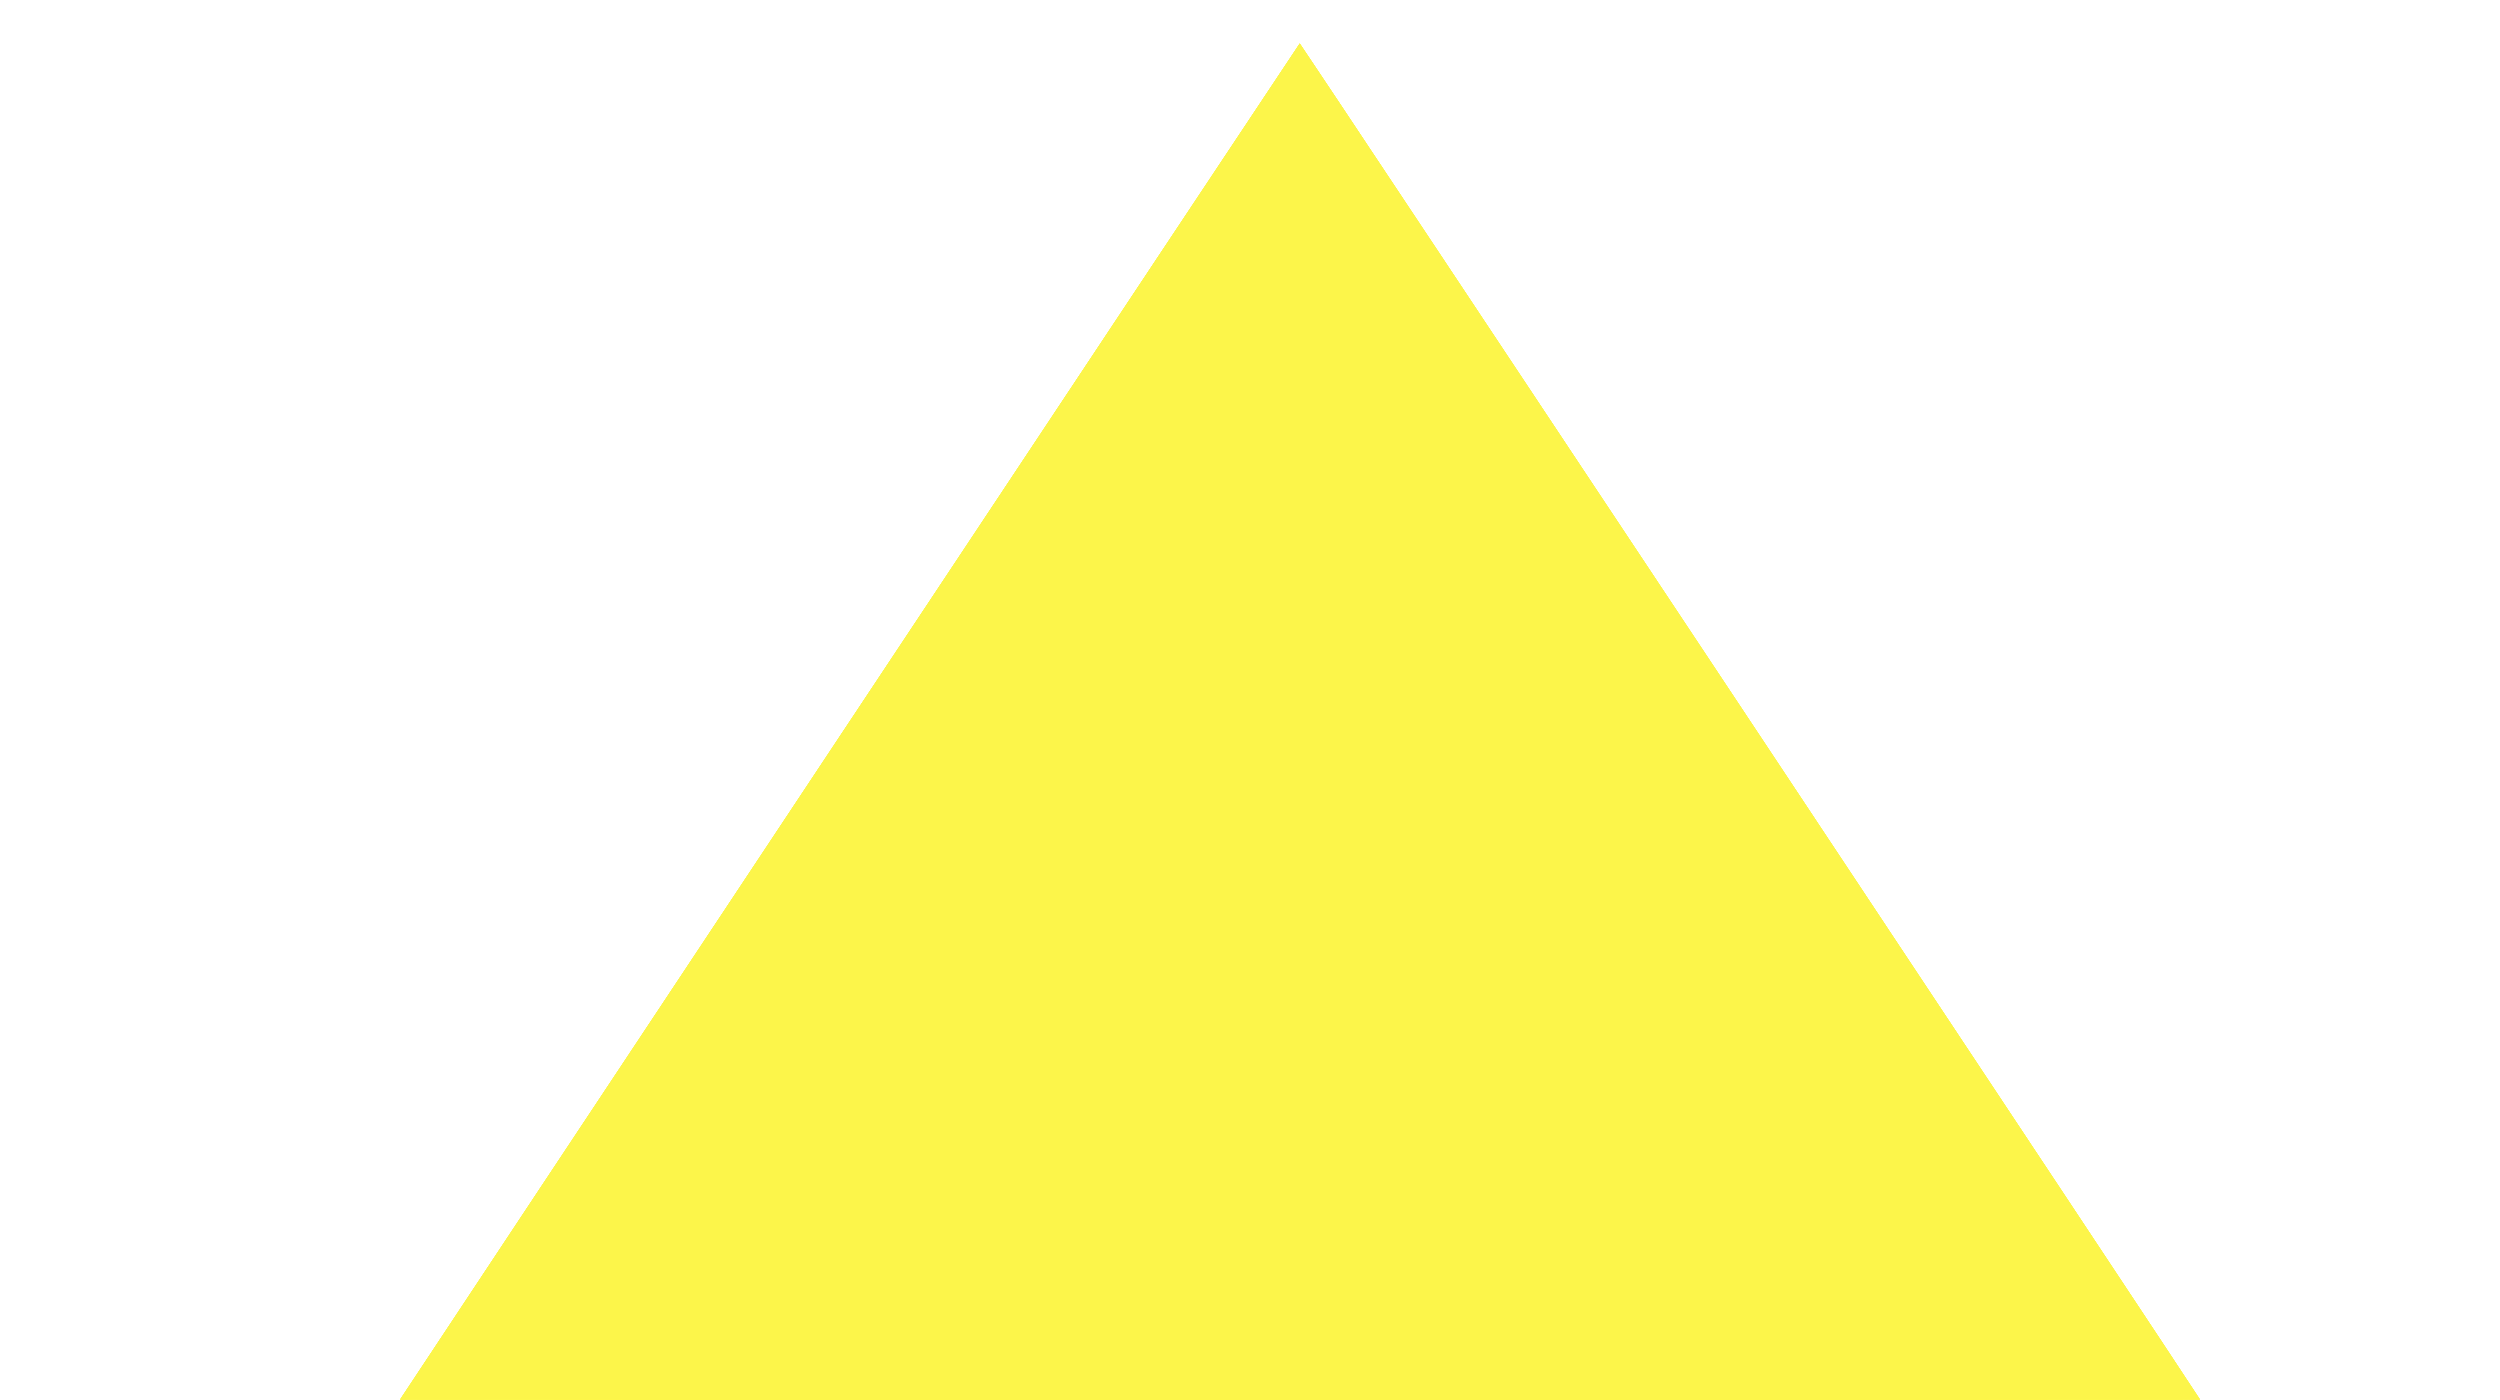
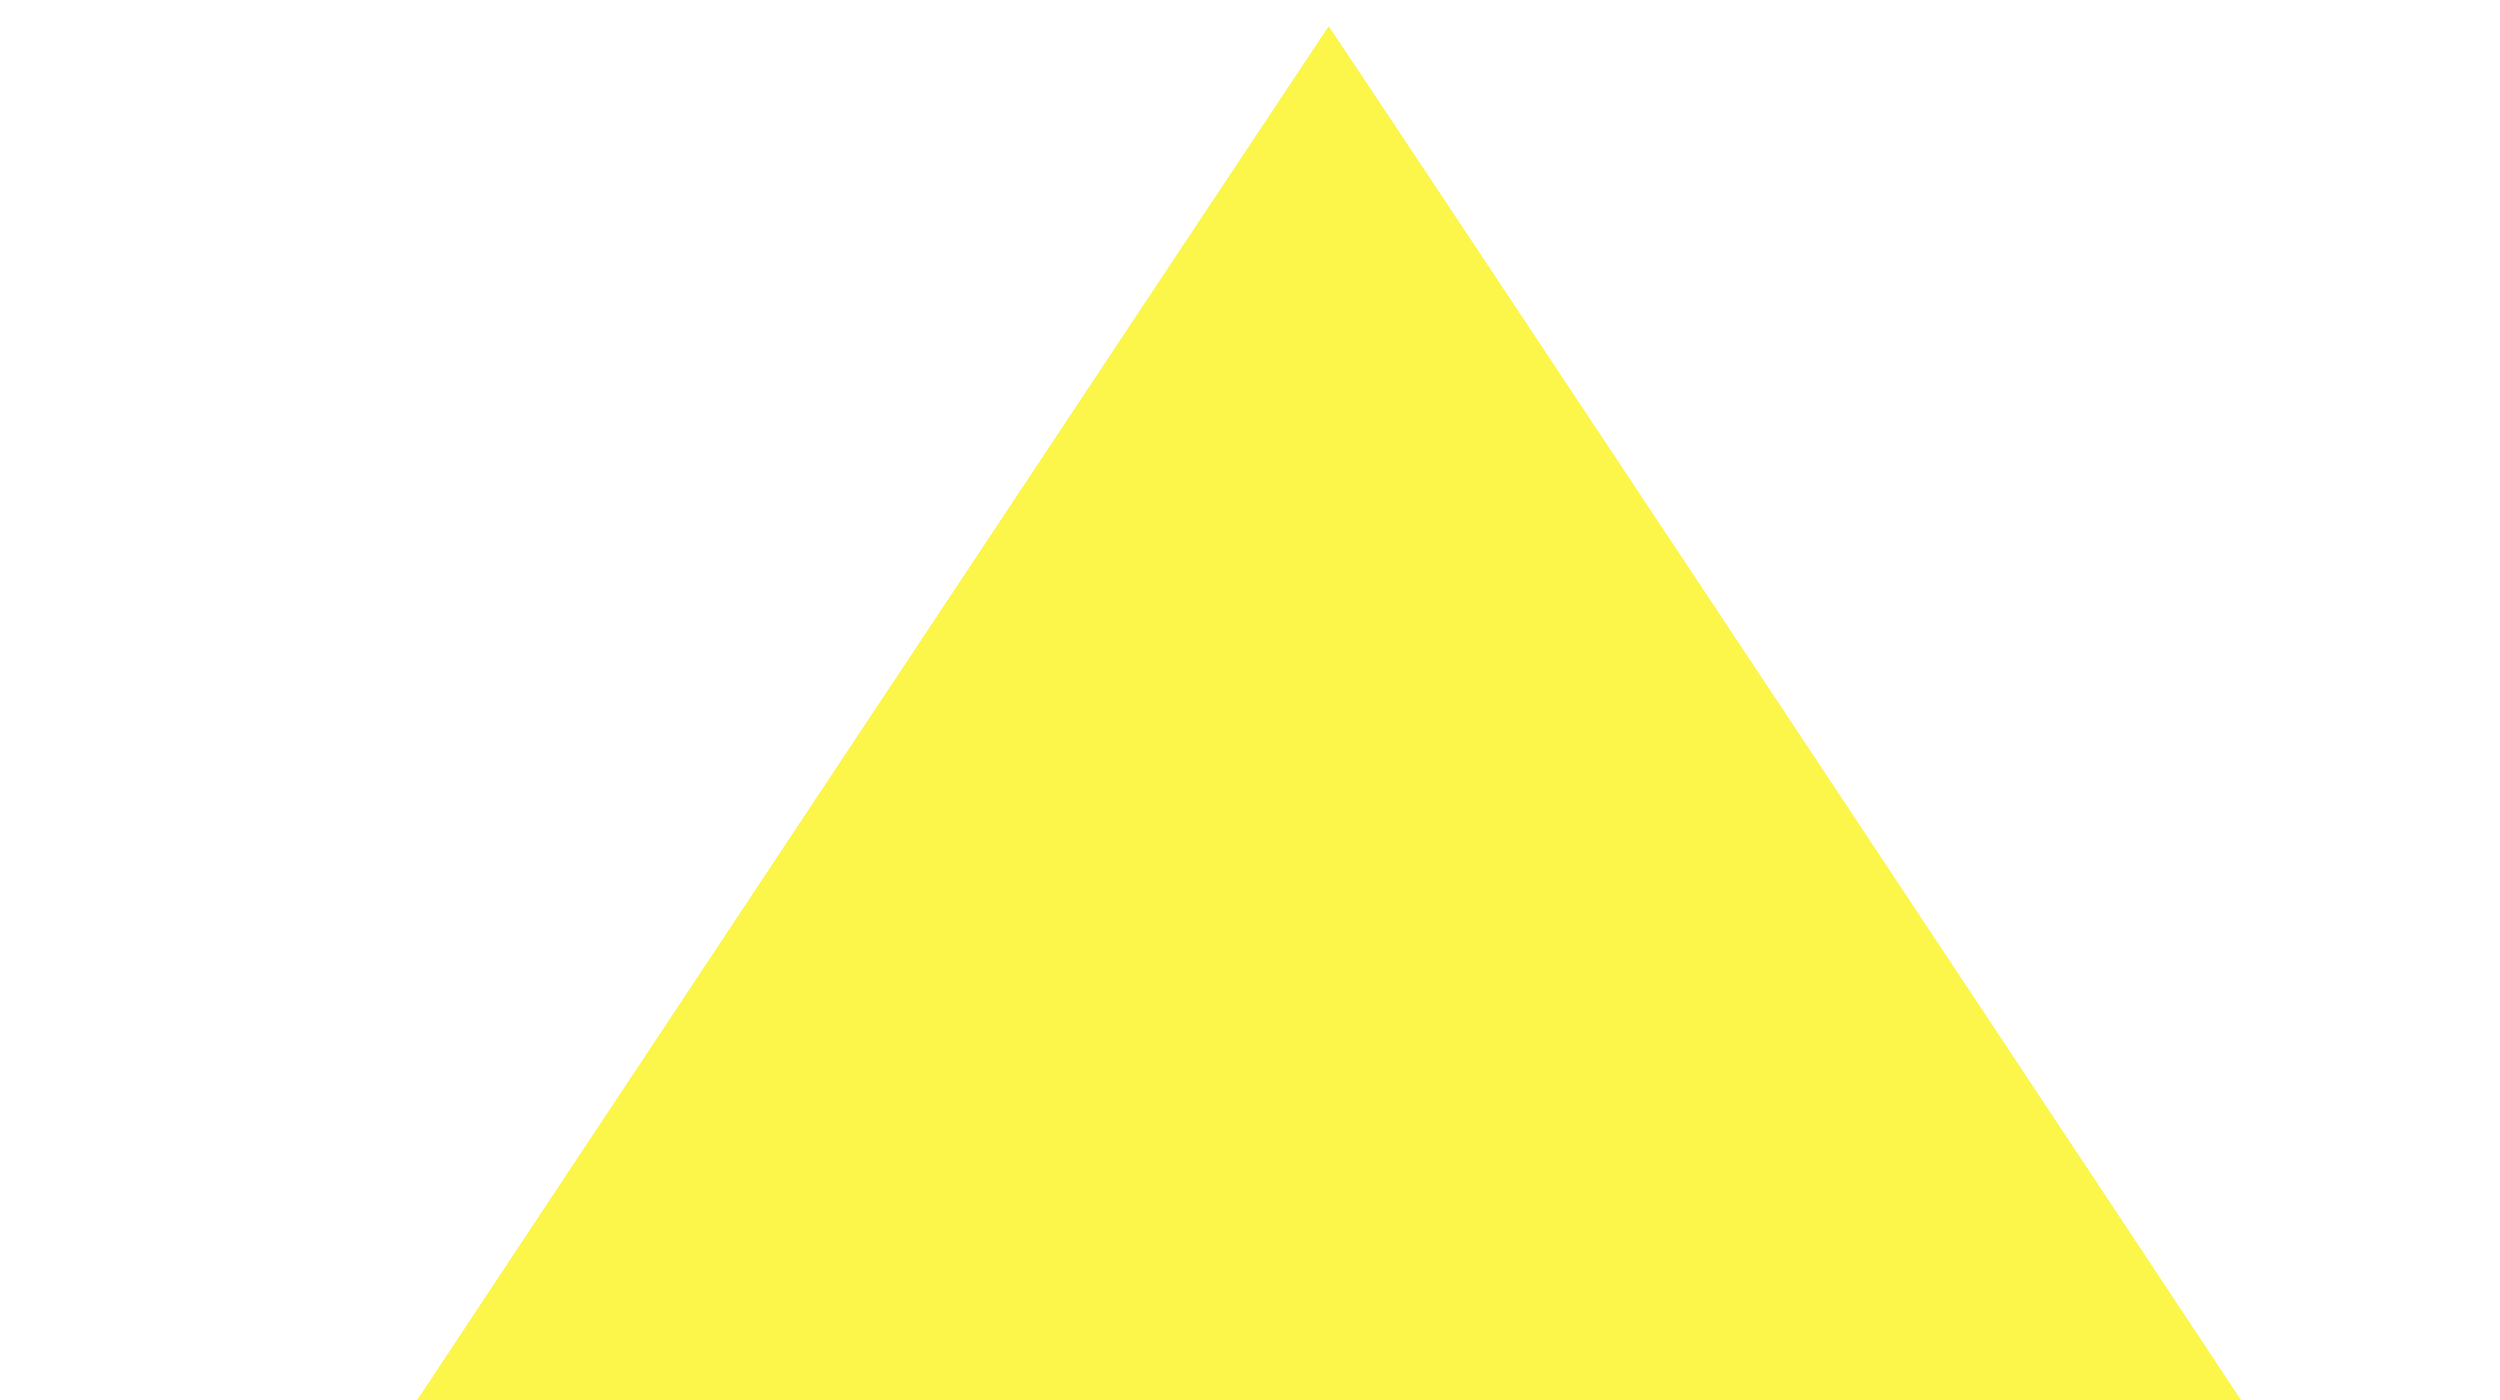
- <svg xmlns="http://www.w3.org/2000/svg" version="1.1" id="svg2" x="0px" y="0px" width="25px" height="14px" viewBox="0 0 25 14" enable-background="new 0 0 25 14" xml:space="preserve">
-   <g id="layer1" transform="matrix(0.0178477,0,0,0.0178477,0.8933742,-2.462351)">
-     <g id="g3240" transform="matrix(0.5333333,0,0,0.5333333,356.8542,348.4592)">
-       <path id="path3262" fill="#FCF54A" d="M-342.7,1075.7c0-0.7,944.5-1424.3,945.2-1424.7c0.6-0.3,945.8,1423.5,945.8,1424.7    c0,0.2-425.5,0.4-945.5,0.4S-342.7,1075.9-342.7,1075.7L-342.7,1075.7z" />
-       <path id="path3260" fill="#FCF54A" d="M-342.7,1075.7c0-0.7,944.5-1424.3,945.2-1424.7c0.6-0.3,945.8,1423.5,945.8,1424.7    c0,0.2-425.5,0.4-945.5,0.4S-342.7,1075.9-342.7,1075.7L-342.7,1075.7z" />
-       <path id="path3258" fill="#FCF54A" d="M-342.7,1075.7c0-0.7,944.5-1424.3,945.2-1424.7c0.6-0.3,945.8,1423.5,945.8,1424.7    c0,0.2-425.5,0.4-945.5,0.4S-342.7,1075.9-342.7,1075.7L-342.7,1075.7z" />
-       <path id="path3256" fill="#FCF54A" d="M-342.7,1075.7c0-0.7,944.5-1424.3,945.2-1424.7c0.6-0.3,945.8,1423.5,945.8,1424.7    c0,0.2-425.5,0.4-945.5,0.4S-342.7,1075.9-342.7,1075.7L-342.7,1075.7z" />
-       <path id="path3254" fill="#FCF54A" d="M-153,979.7L-153,979.7 M1357.8,978.4l1.8,2.7" />
-       <path id="path3252" fill="#FCF54A" d="M-153,979.7L-153,979.7 M1357.8,978.4l1.8,2.7" />
-       <path id="path3250" fill="#FCF54A" d="M-153,979.7L-153,979.7 M1357.8,978.4l1.8,2.7" />
-       <path id="path3248" fill="#FCF54A" d="M-153,979.7L-153,979.7 M1357.8,978.4l1.8,2.7" />
-       <path id="path3246" fill="#FCF54A" d="M-153,979.7L-153,979.7 M1357.8,978.4l1.8,2.7" />
-       <path id="path3244" fill="#FCF54A" d="M-153,979.7L-153,979.7 M1357.8,978.4l1.8,2.7" />
-       <path id="path3242" fill="#FCF54A" d="M-153,979.7L-153,979.7 M1357.8,978.4l1.8,2.7" />
-     </g>
+ <svg xmlns="http://www.w3.org/2000/svg" width="25" height="14" viewBox="0 0 25 14">
+   <g fill="#FCF54A">
+     <path d="M3.835 14.514c0-.007 9.445-14.243 9.452-14.247.006-.003 9.458 14.235 9.458 14.247 0 .002-4.255.004-9.455.004s-9.455-.002-9.455-.004z" />
+     <path d="M3.835 14.514c0-.007 9.445-14.243 9.452-14.247.006-.003 9.458 14.235 9.458 14.247 0 .002-4.255.004-9.455.004s-9.455-.002-9.455-.004z" />
+     <path d="M3.835 14.514c0-.007 9.445-14.243 9.452-14.247.006-.003 9.458 14.235 9.458 14.247 0 .002-4.255.004-9.455.004s-9.455-.002-9.455-.004z" />
+     <path d="M3.835 14.514c0-.007 9.445-14.243 9.452-14.247.006-.003 9.458 14.235 9.458 14.247 0 .002-4.255.004-9.455.004s-9.455-.002-9.455-.004z" />
+     <path d="M5.732 13.554m15.108-.013l.018.028" />
+     <path d="M5.732 13.554m15.108-.013l.018.028" />
+     <path d="M5.732 13.554m15.108-.013l.018.028" />
+     <path d="M5.732 13.554m15.108-.013l.018.028" />
+     <path d="M5.732 13.554m15.108-.013l.018.028" />
+     <path d="M5.732 13.554m15.108-.013l.018.028" />
+     <path d="M5.732 13.554m15.108-.013l.018.028" />
  </g>
</svg>
